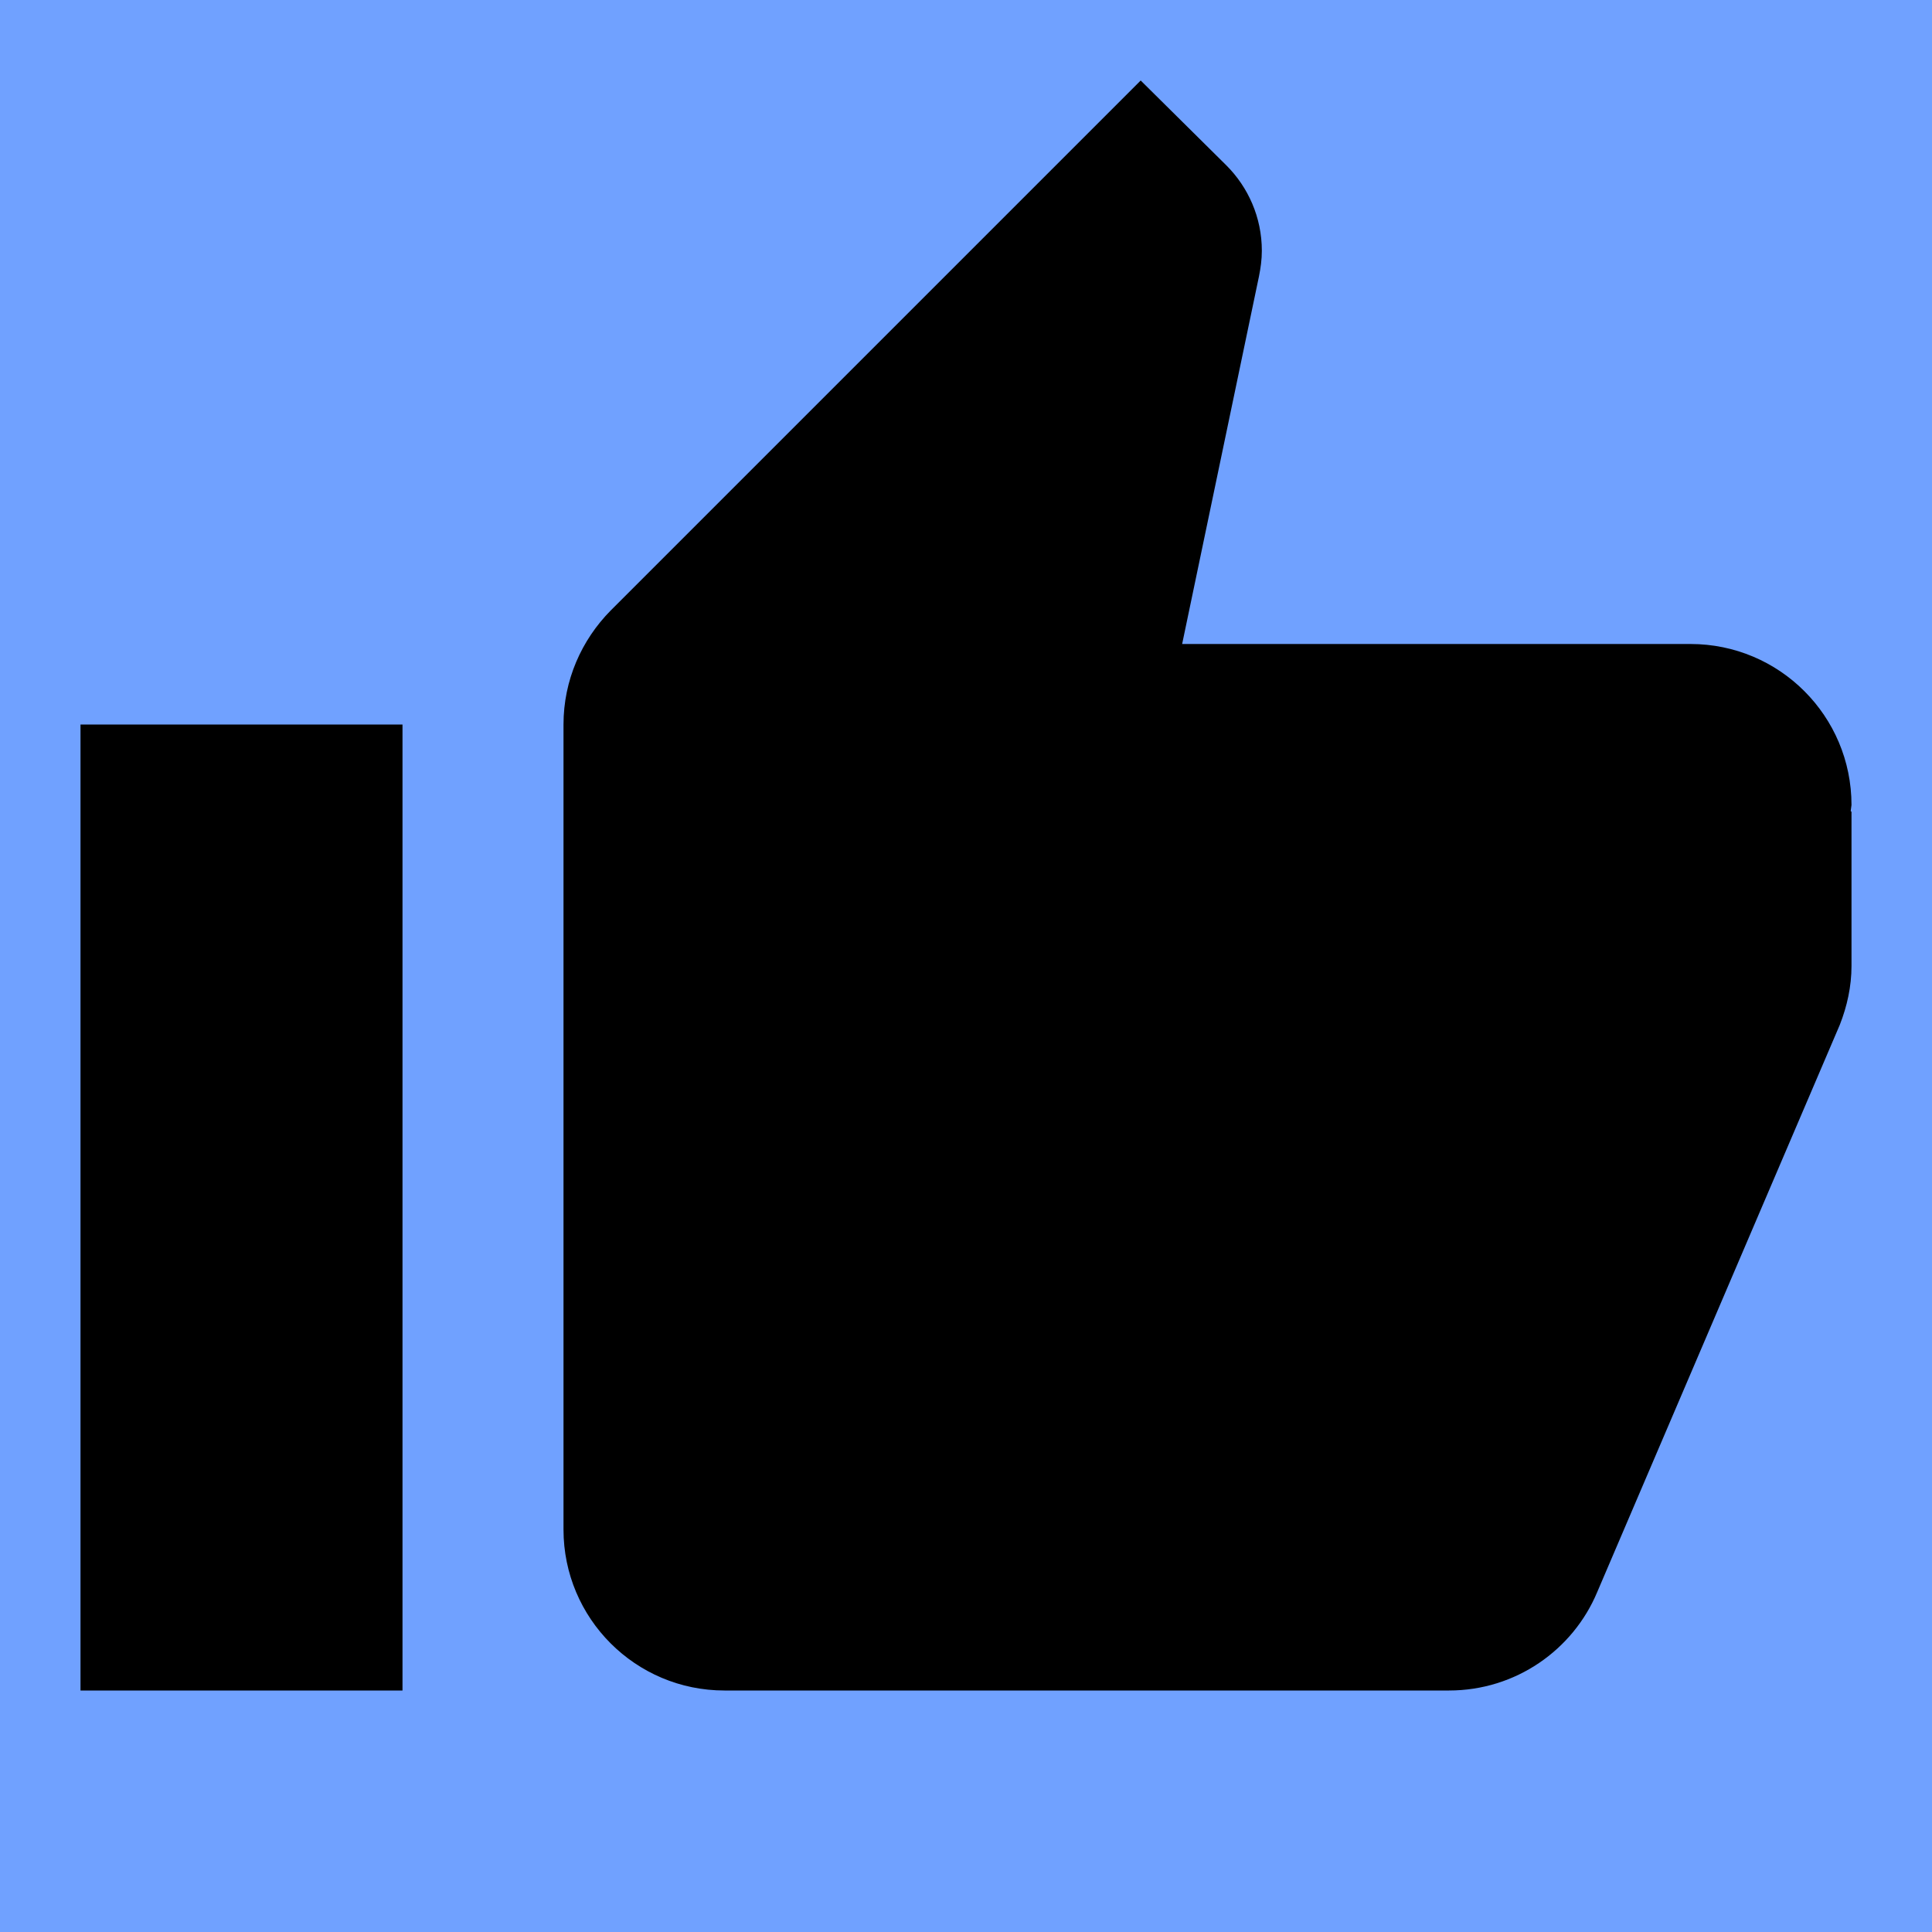
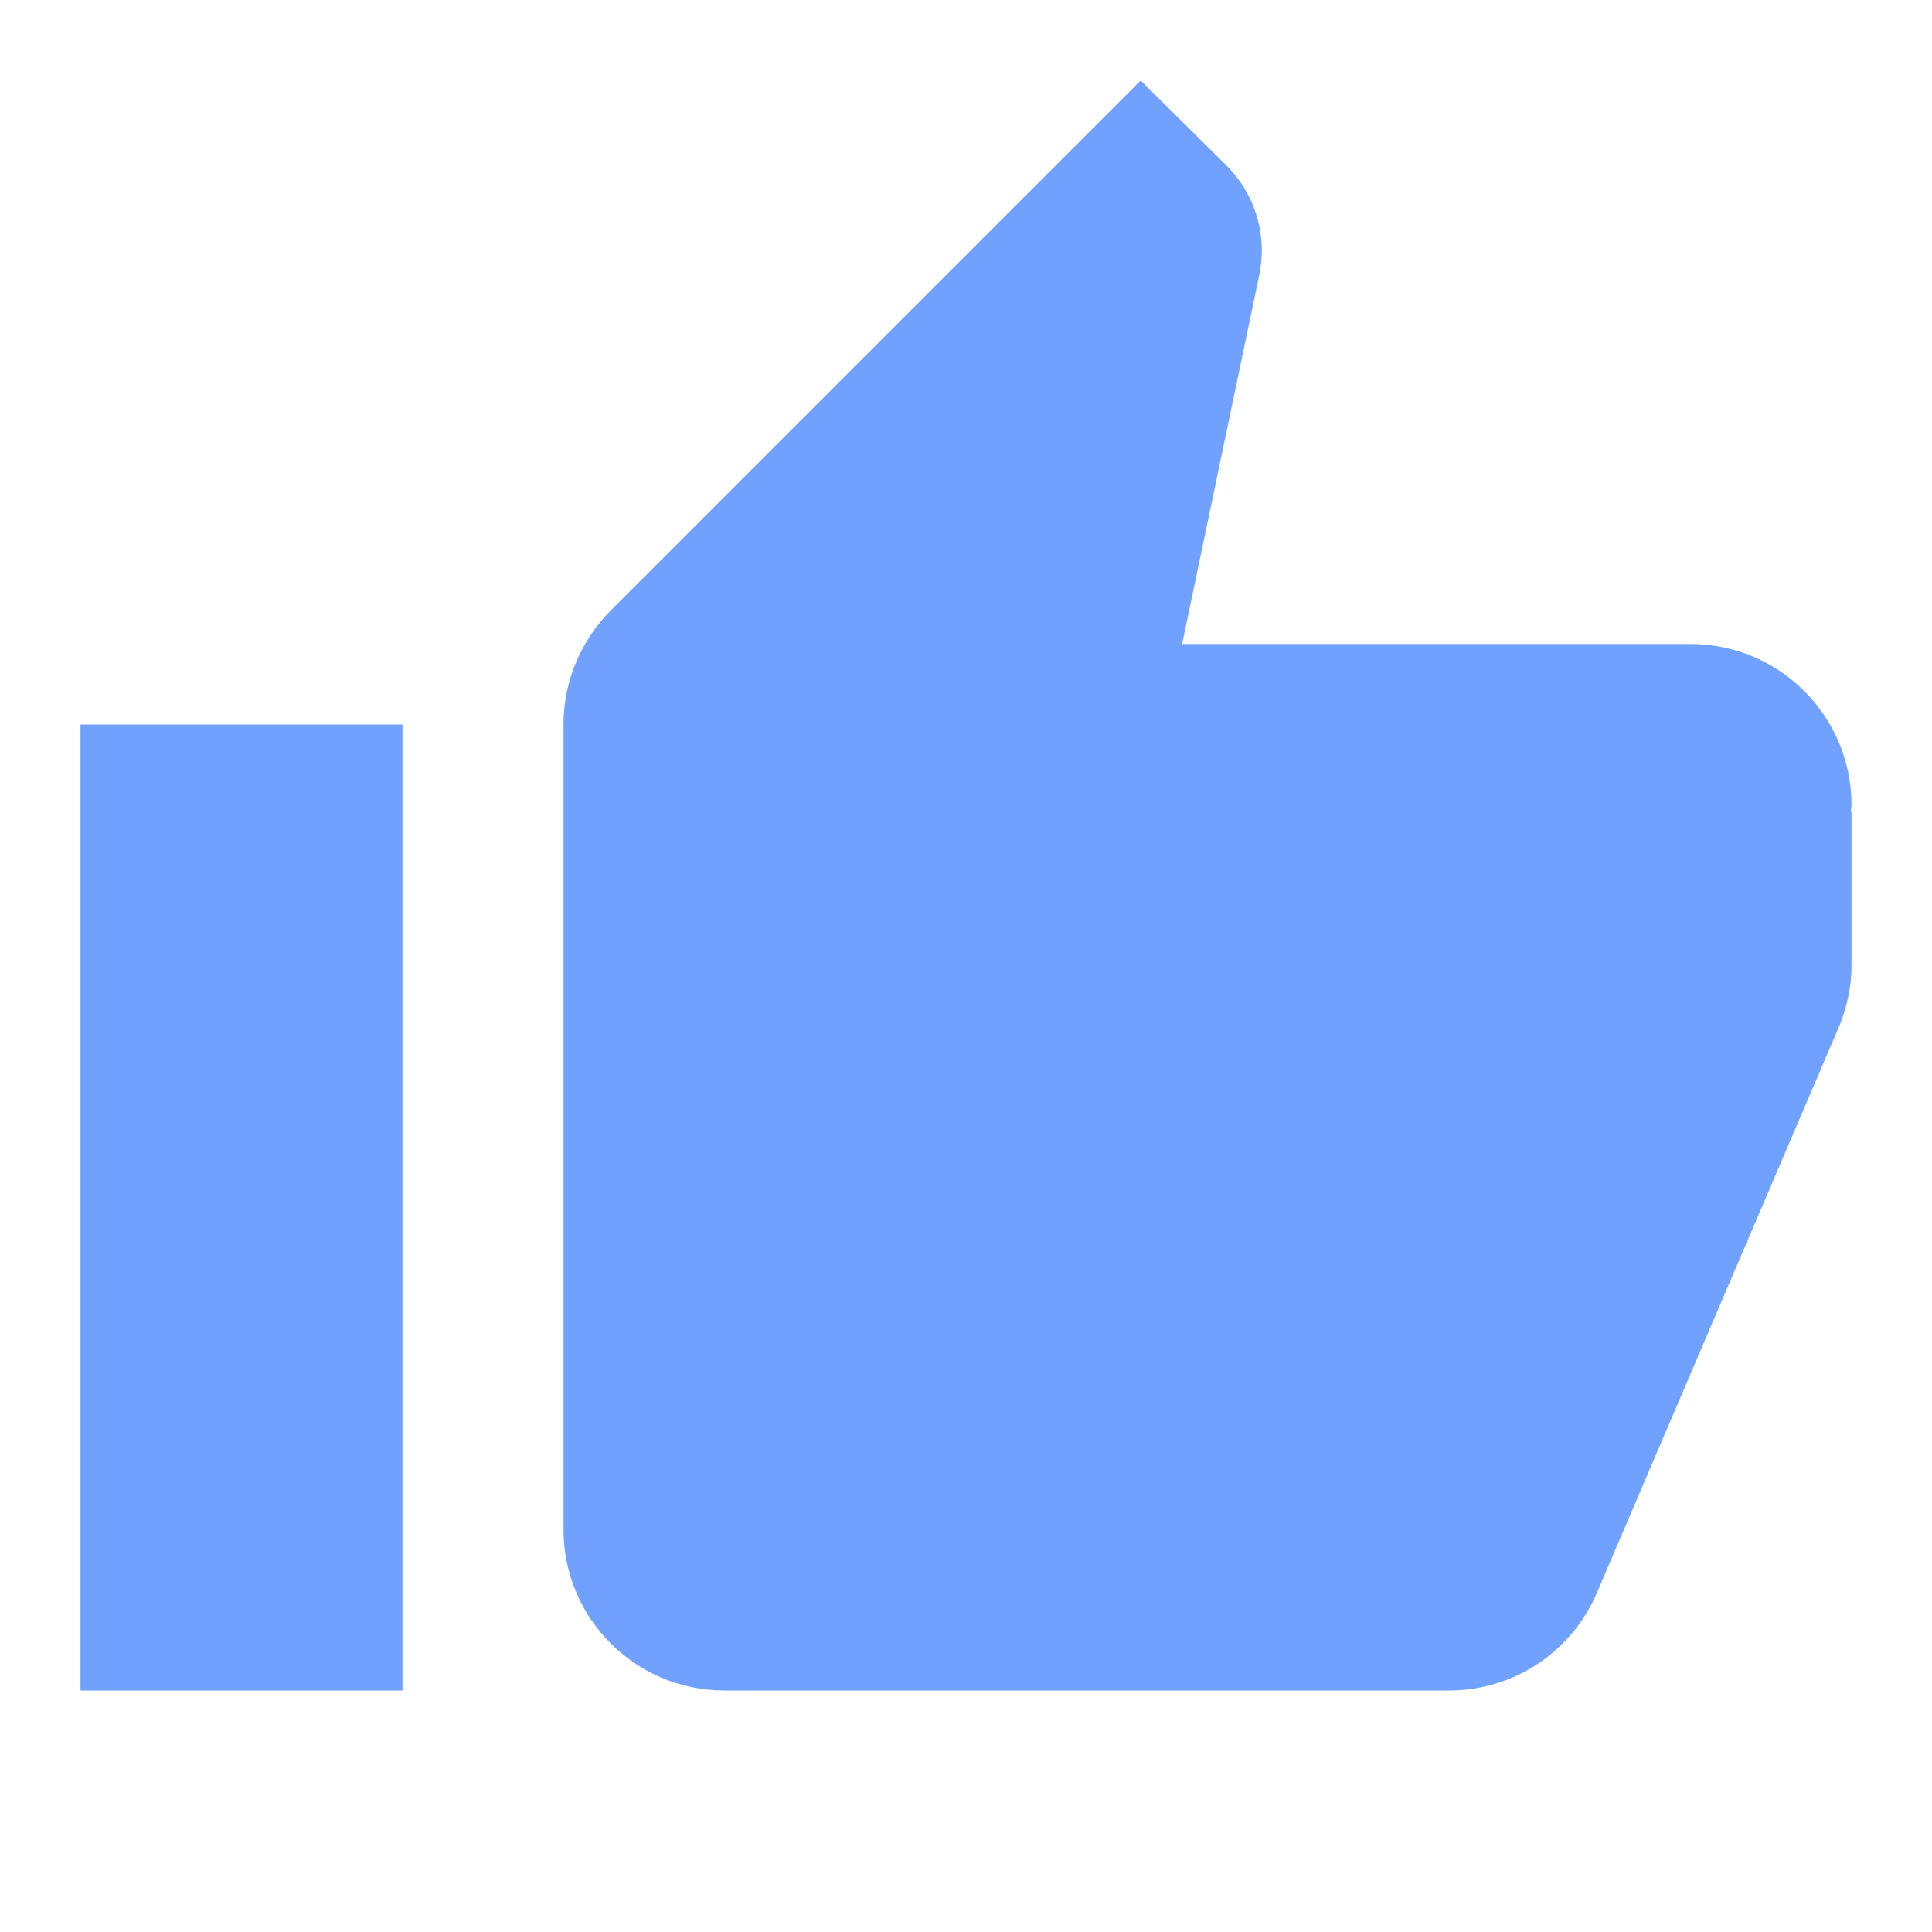
<svg xmlns="http://www.w3.org/2000/svg" width="48" height="48">
  <g>
-     <rect fill="#70a1ff" id="canvas_background" height="402" width="582" y="-1" x="-1" />
+     <rect fill="none" id="canvas_background" height="402" width="582" y="-1" x="-1" />
  </g>
  <g>
-     <path id="svg_1" fill="none" d="m0,0l48,0l0,48l-48,0l0,-48z" />
-     <path id="svg_2" d="m2,42l8,0l0,-24l-8,0l0,24zm44,-22c0,-2.21 -1.79,-4 -4,-4l-12.63,0l1.91,-9.14c0.04,-0.2 0.07,-0.41 0.07,-0.63c0,-0.83 -0.34,-1.58 -0.88,-2.12l-2.13,-2.11l-13.17,13.17c-0.72,0.73 -1.17,1.73 -1.17,2.83l0,20c0,2.21 1.79,4 4,4l18,0c1.66,0 3.08,-1.01 3.68,-2.44l6.03,-14.1c0.18,-0.46 0.29,-0.95 0.29,-1.46l0,-3.83l-0.02,-0.02l0.02,-0.15z" />
+     <path fill="none" id="svg_1" d="m0,0l48,0l0,48l-48,0l0,-48z" />
+     <path fill="#70a1ff" id="svg_2" d="m2,42l8,0l0,-24l-8,0l0,24zm44,-22c0,-2.21 -1.79,-4 -4,-4l-12.63,0l1.91,-9.14c0.04,-0.2 0.07,-0.41 0.07,-0.63c0,-0.83 -0.34,-1.58 -0.88,-2.12l-2.13,-2.11l-13.17,13.17c-0.72,0.73 -1.17,1.73 -1.17,2.83l0,20c0,2.21 1.79,4 4,4l18,0c1.66,0 3.08,-1.01 3.68,-2.44l6.03,-14.1c0.18,-0.46 0.29,-0.95 0.29,-1.46l0,-3.83l-0.02,-0.02l0.02,-0.15z" />
  </g>
</svg>
